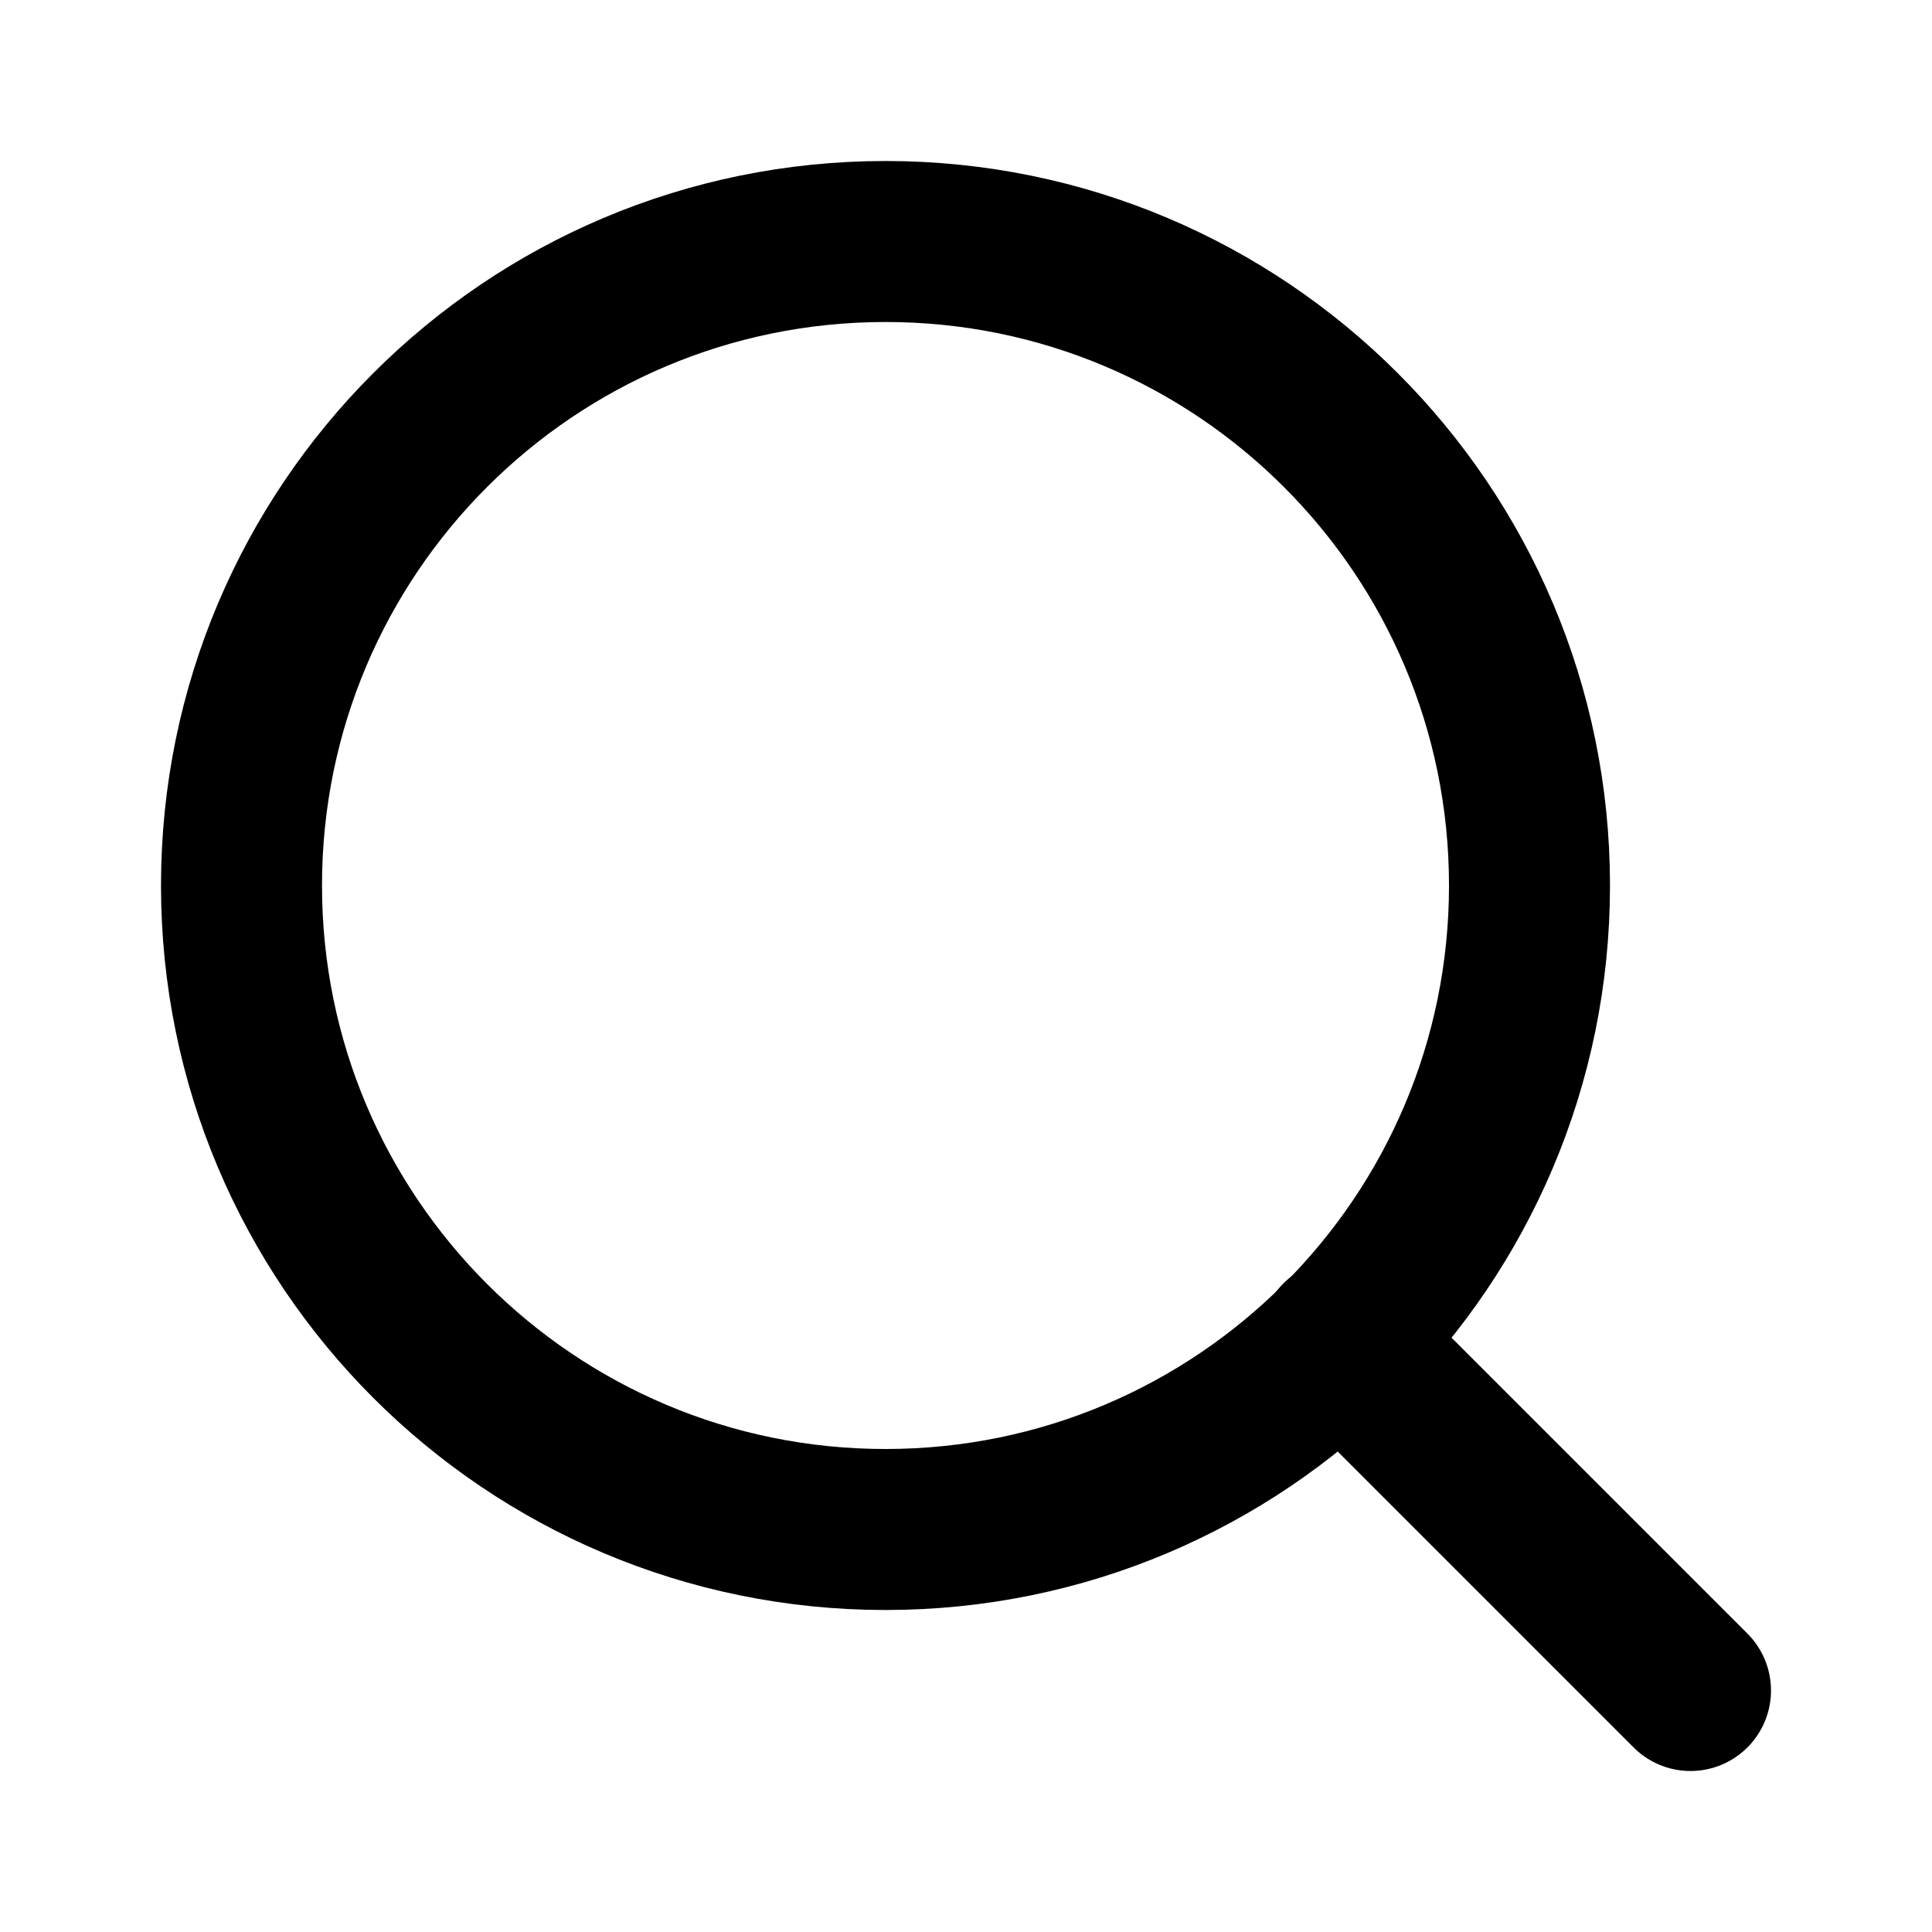
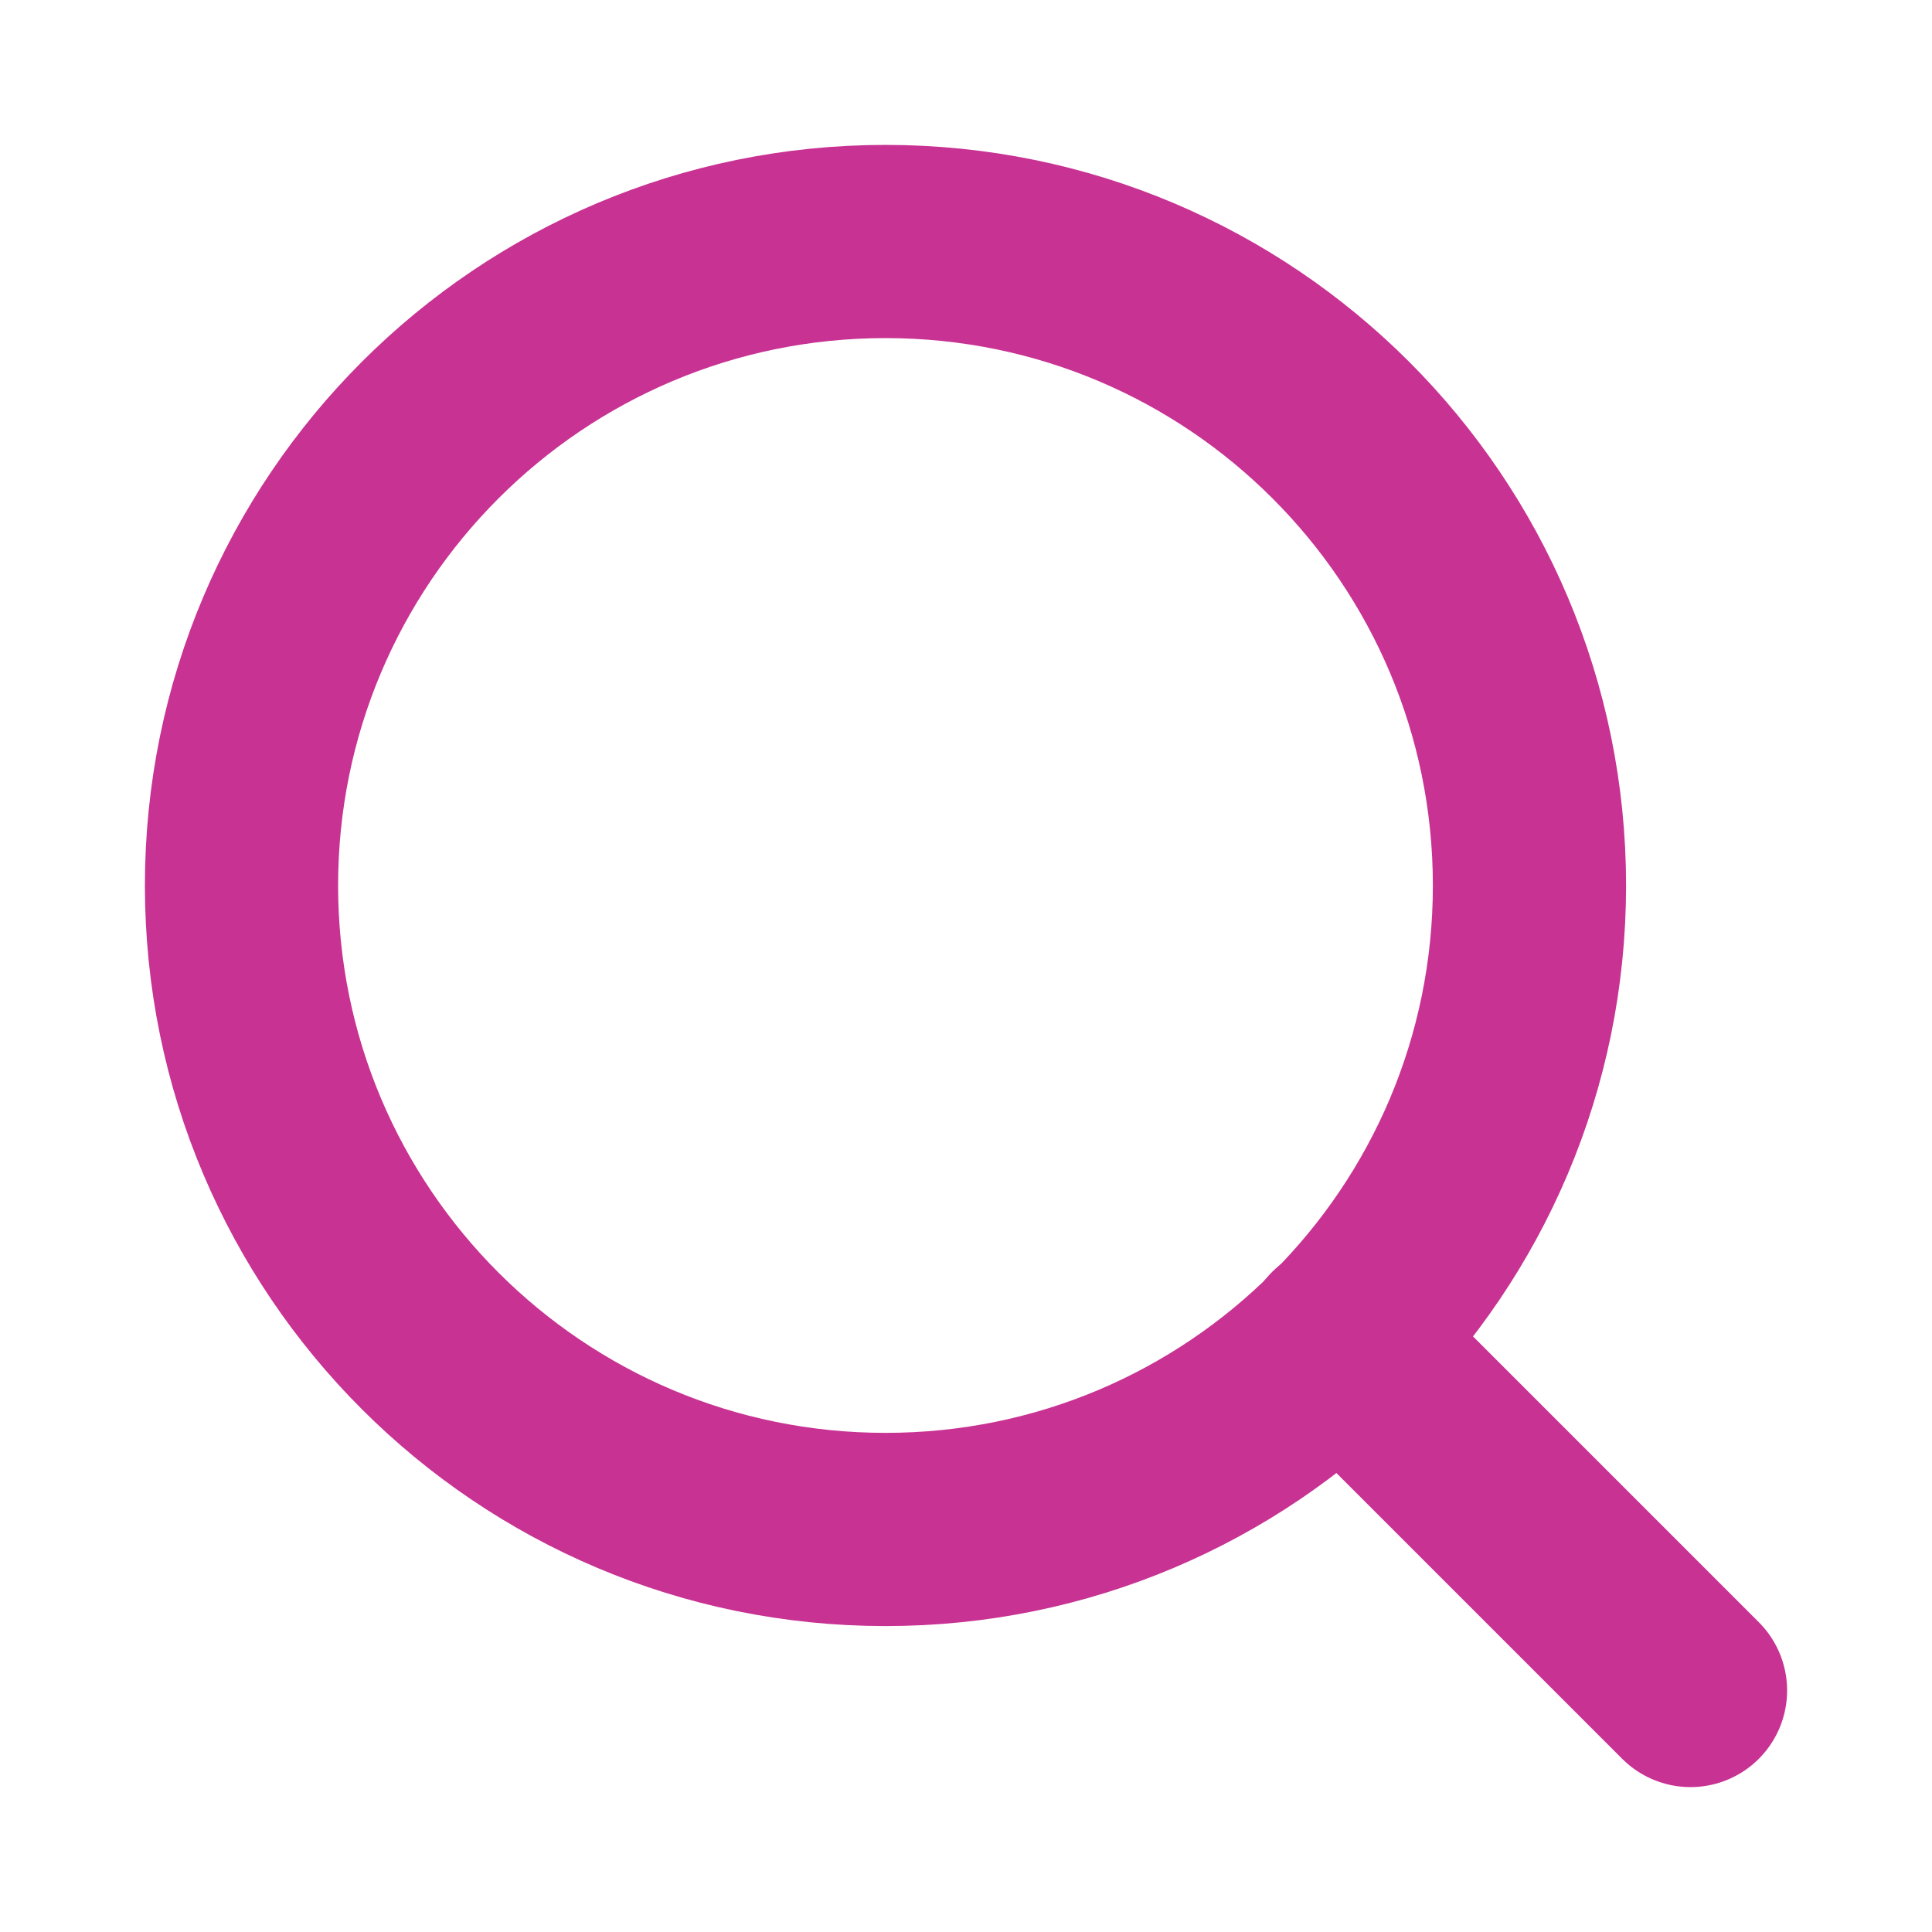
- <svg xmlns="http://www.w3.org/2000/svg" width="24" height="24" viewBox="0 0 24 24" fill="none" stroke="currentColor" stroke-width="2" stroke-linecap="round" stroke-linejoin="round" class="icon-icon-_rq">
-   <circle cx="11" cy="11" r="8" />
-   <line x1="21" y1="21" x2="16.65" y2="16.65" />
+ <svg xmlns="http://www.w3.org/2000/svg" width="20" height="20" viewBox="0 0 20 20" fill="none">
+   <path d="M9.167 15.833C12.849 15.833 15.833 12.849 15.833 9.167C15.833 5.485 12.849 2.5 9.167 2.5C5.485 2.5 2.5 5.485 2.5 9.167C2.5 12.849 5.485 15.833 9.167 15.833Z" stroke="#C83293" stroke-width="2" stroke-linecap="round" stroke-linejoin="round" />
+   <path d="M17.5 17.5L13.875 13.875" stroke="#C83293" stroke-width="2" stroke-linecap="round" stroke-linejoin="round" />
</svg>
